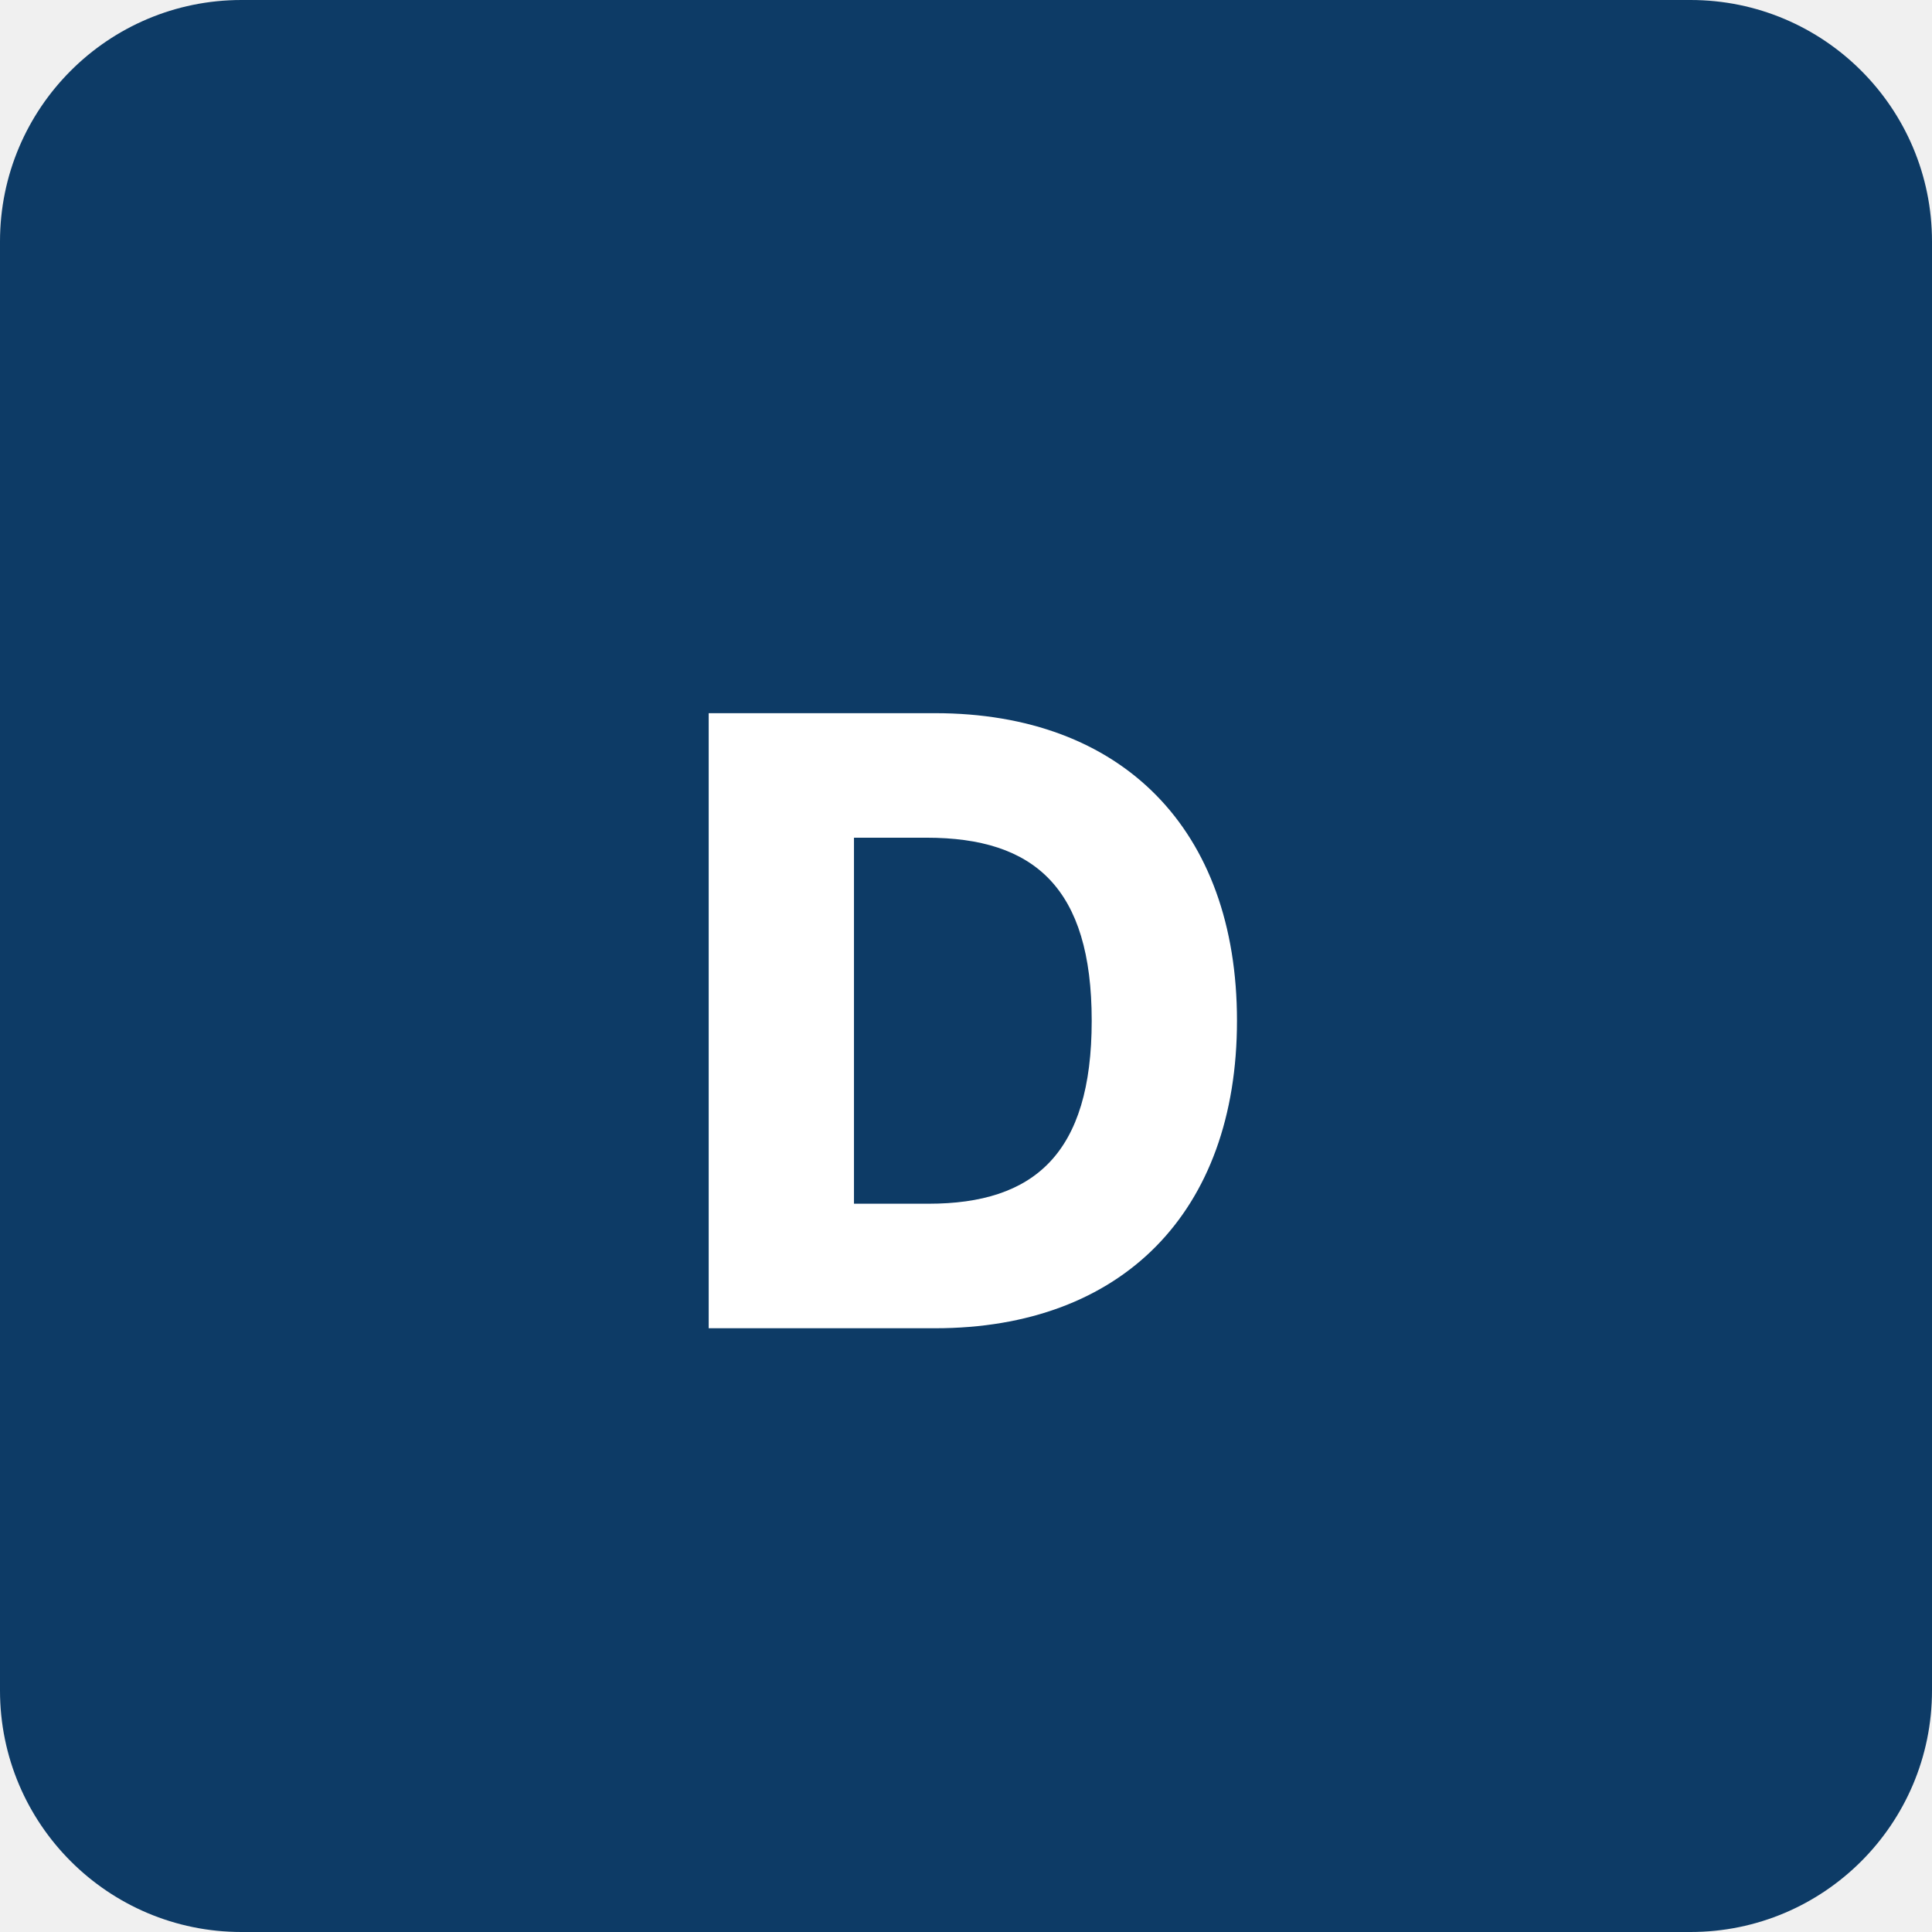
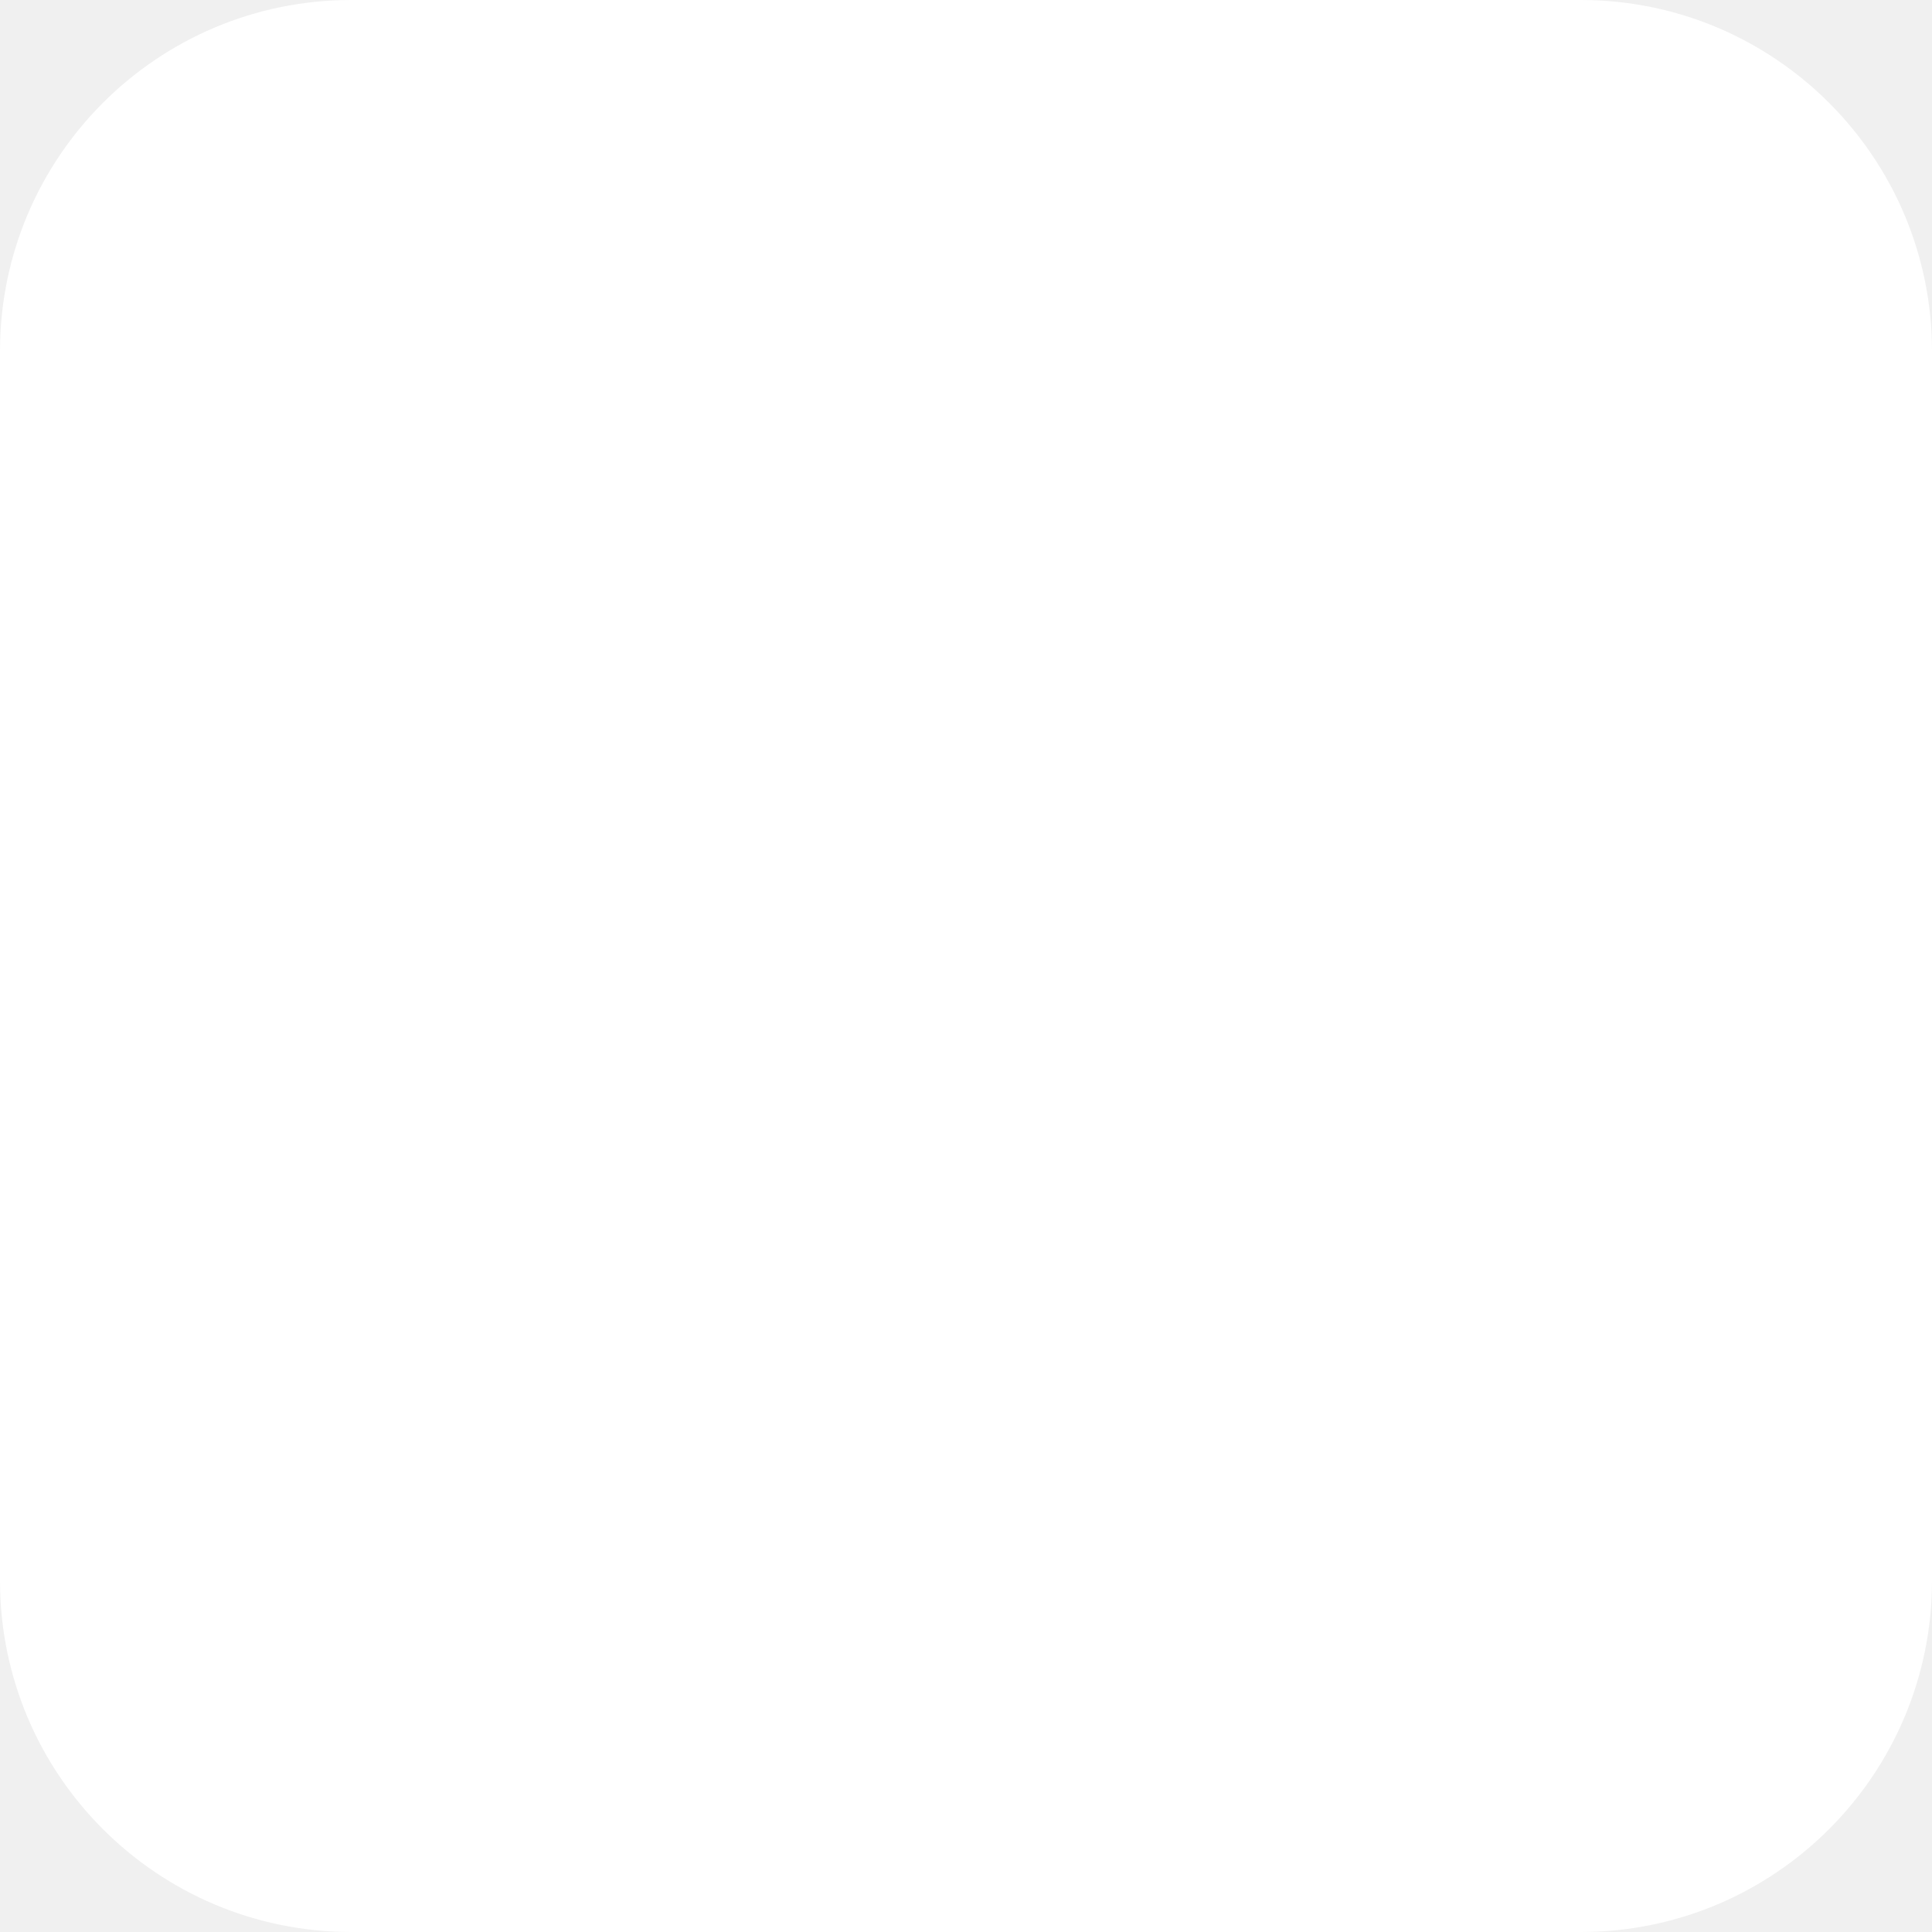
- <svg xmlns="http://www.w3.org/2000/svg" viewBox="0 0 32 32">
-   <rect width="32" height="32" rx="4" fill="#0D3B66" />
+ <svg xmlns="http://www.w3.org/2000/svg" viewBox="0 0 22 22">
+   <rect width="22" height="22" rx="4" fill="#FFFFFF" />
  <text x="16" y="22" text-anchor="middle" font-family="Inter,sans-serif" font-weight="800" font-size="14" fill="#FFFFFF">D</text>
</svg>
